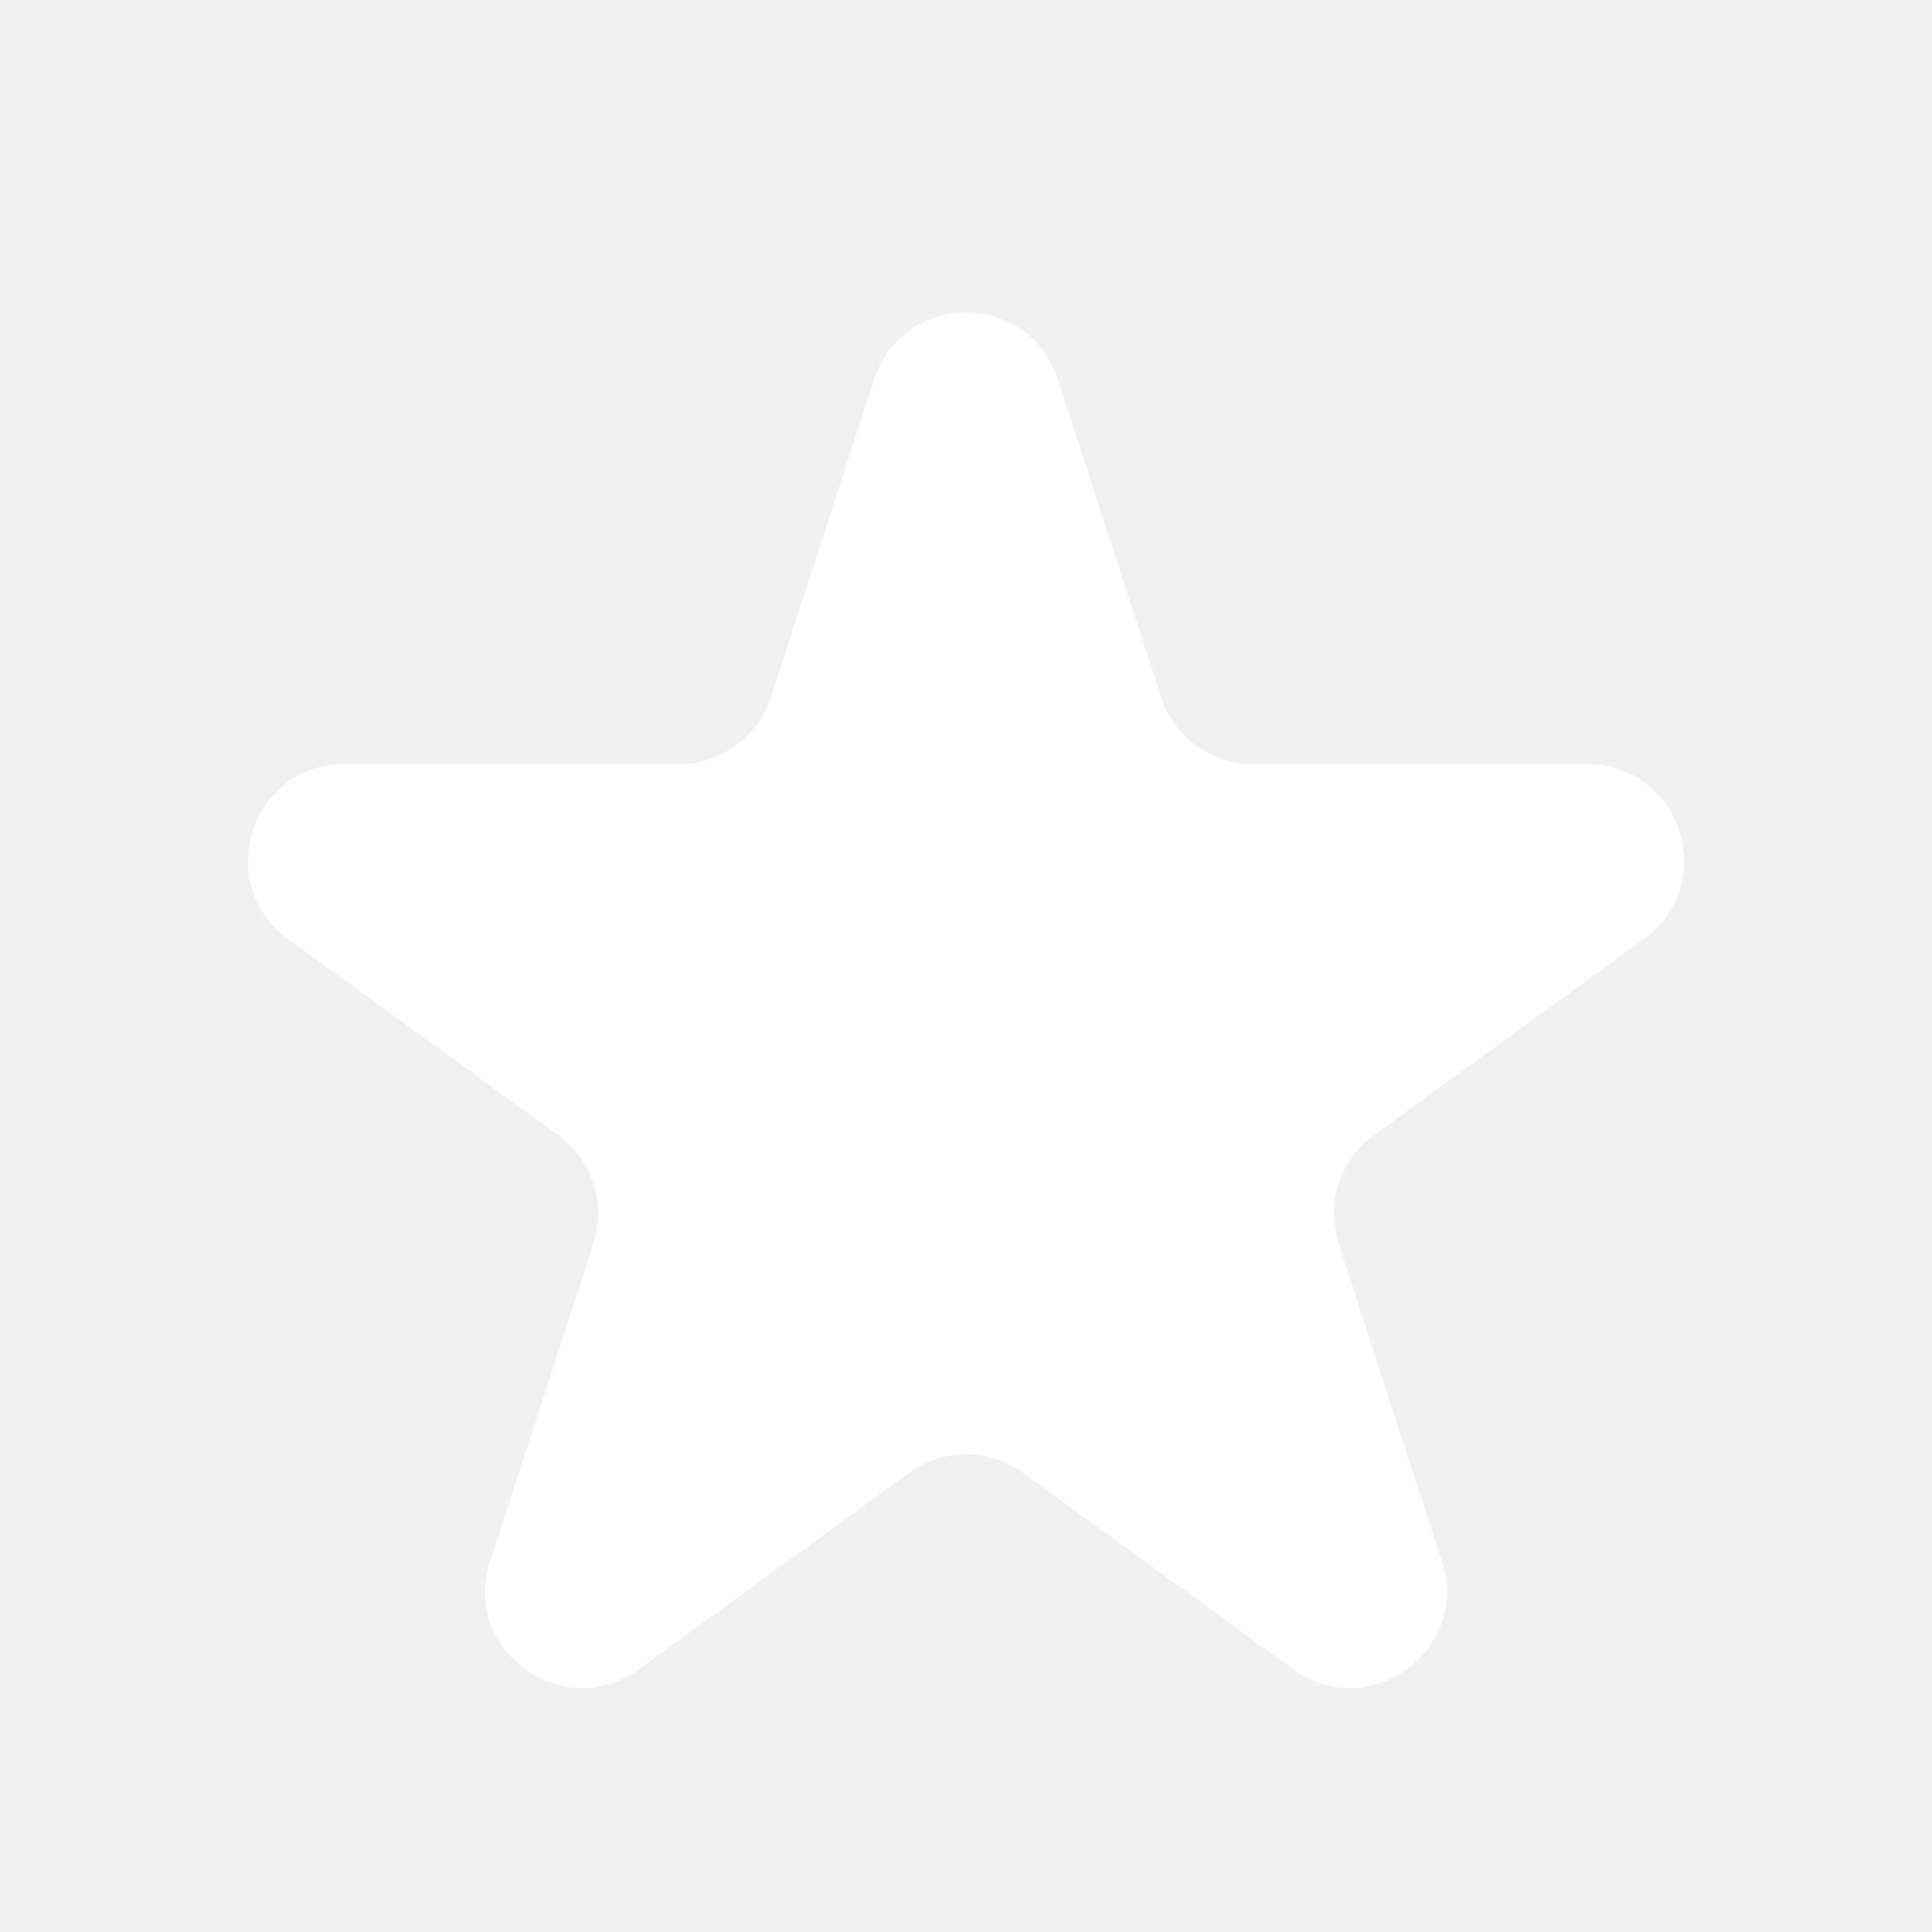
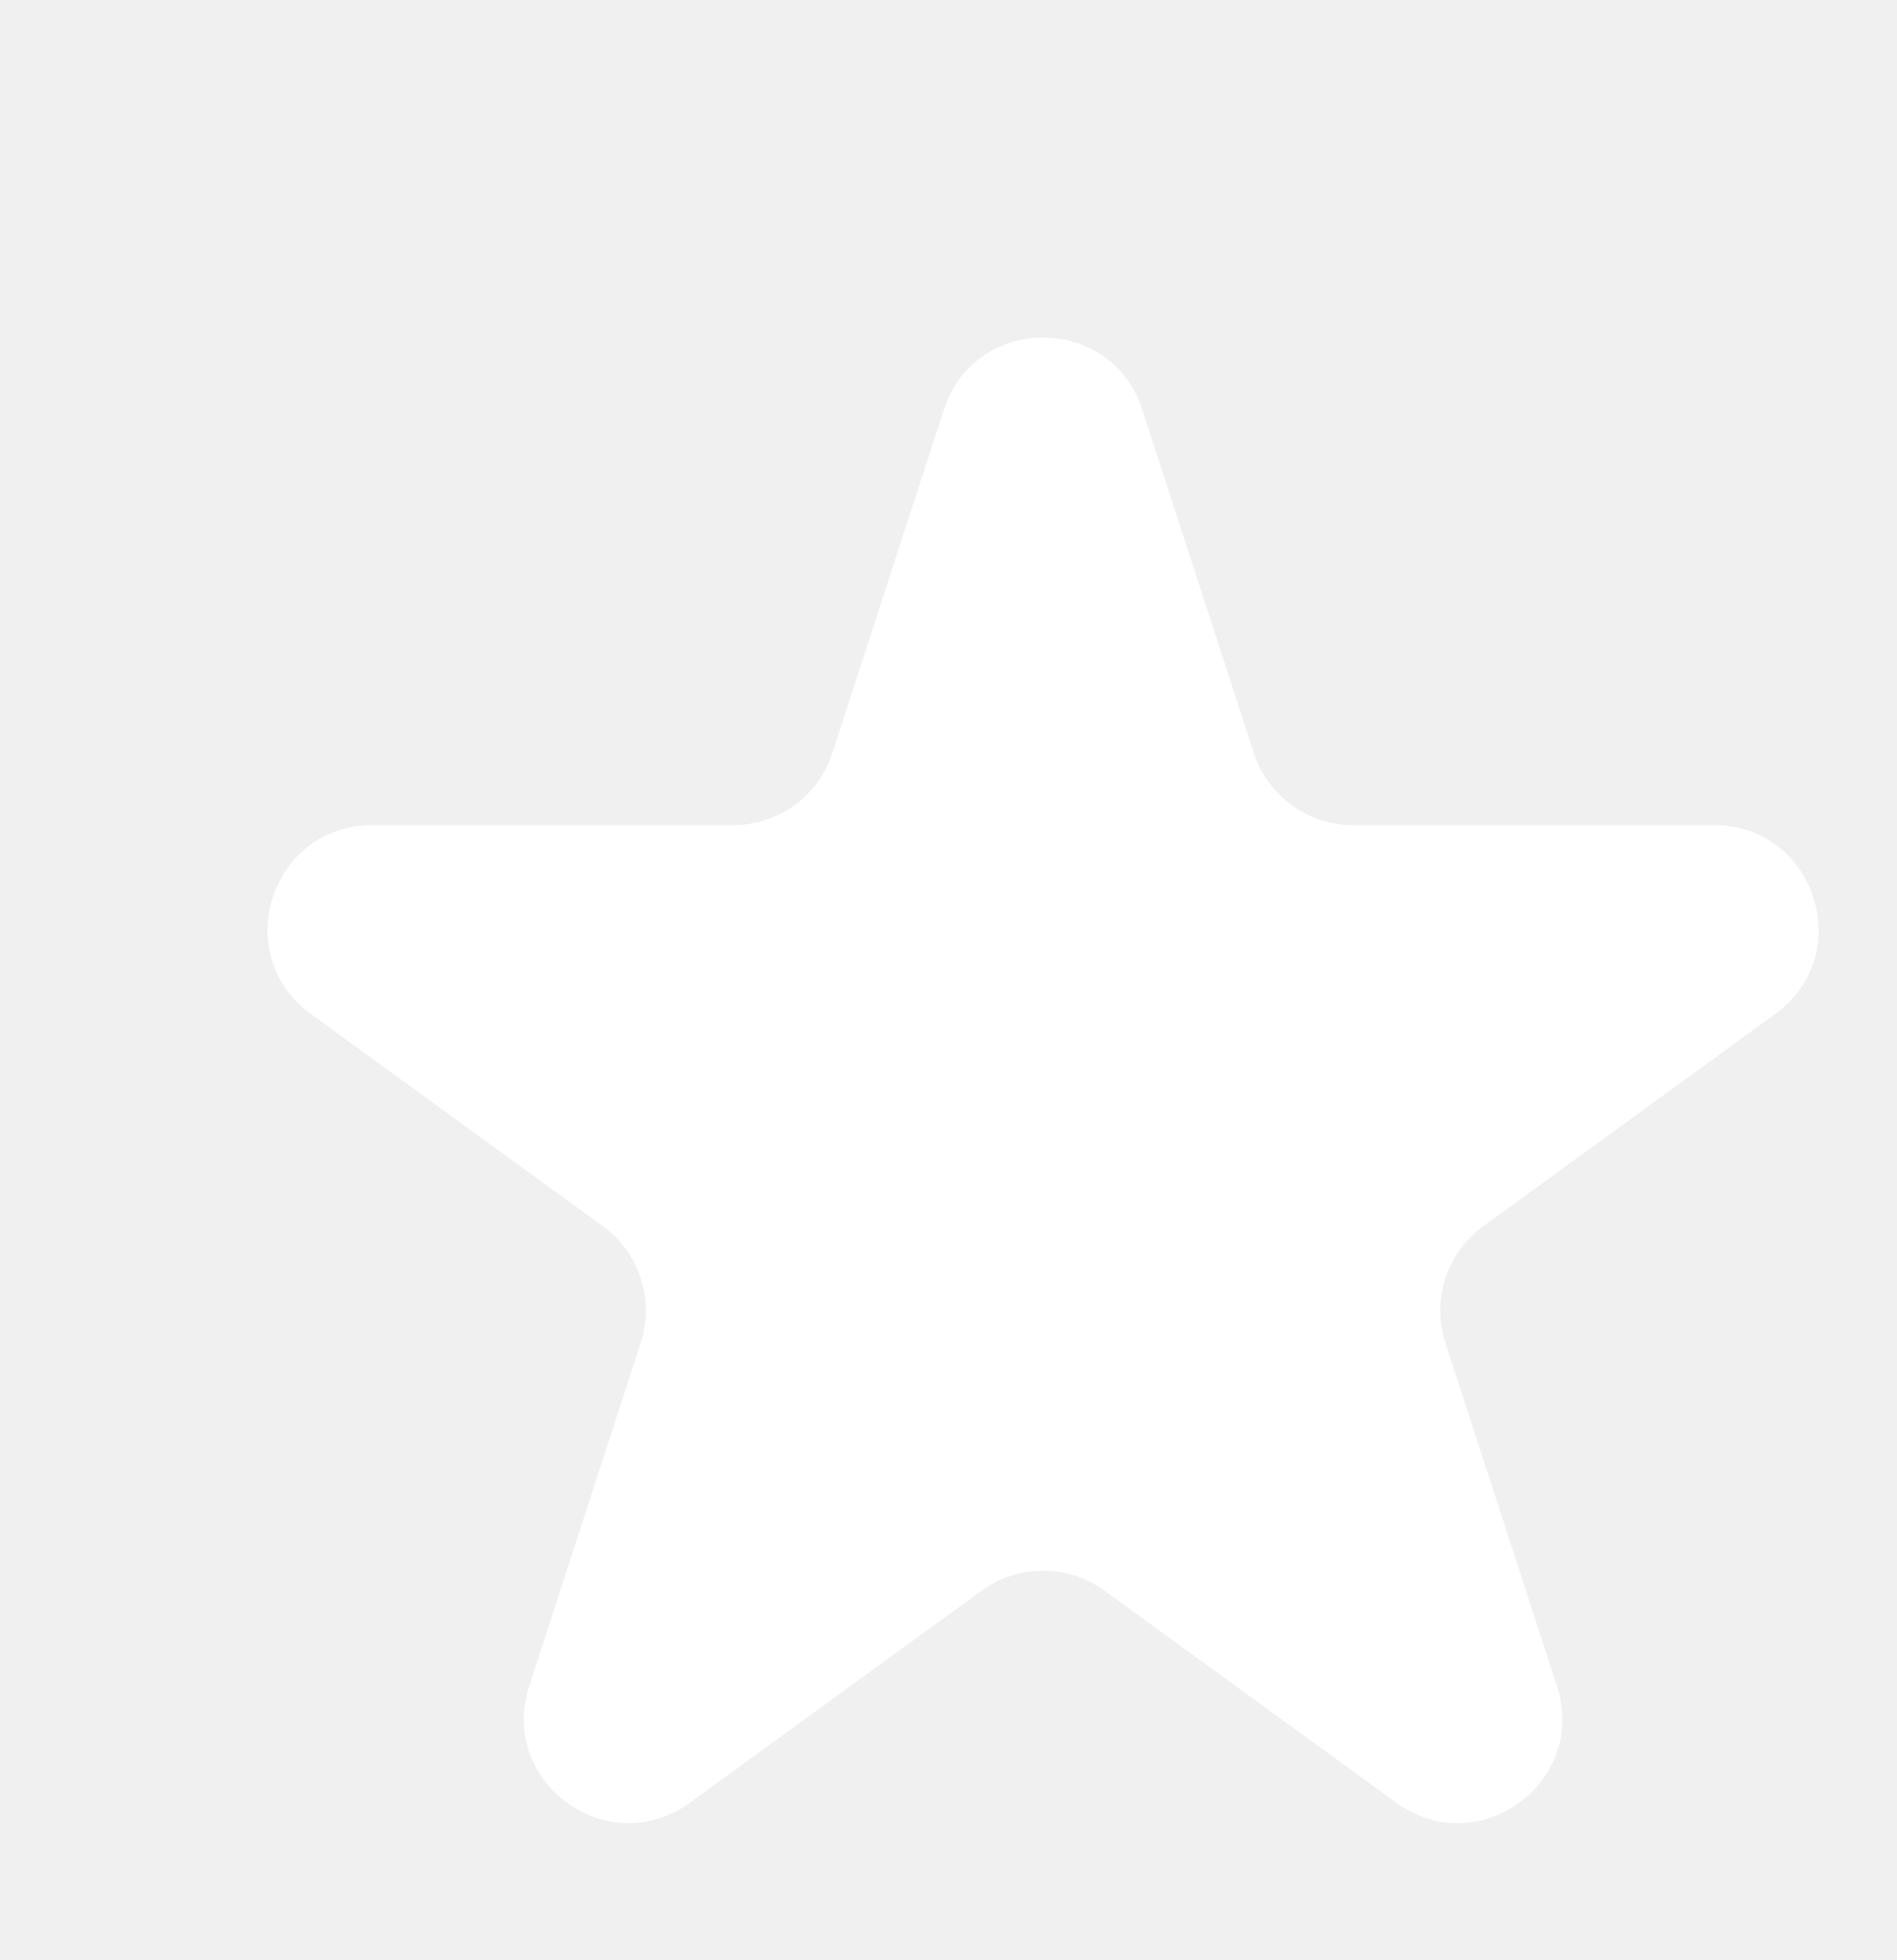
- <svg xmlns="http://www.w3.org/2000/svg" width="33" height="33" viewBox="0 0 33 33" fill="none">
+ <svg xmlns="http://www.w3.org/2000/svg" width="30" height="31" viewBox="0 0 30 31" fill="none">
  <path d="M14.931 6.48C15.425 4.959 17.575 4.959 18.069 6.48L19.834 11.911C20.055 12.591 20.688 13.051 21.403 13.051H27.114C28.713 13.051 29.377 15.097 28.084 16.036L23.464 19.393C22.886 19.813 22.643 20.558 22.864 21.238L24.629 26.669C25.123 28.189 23.383 29.453 22.09 28.514L17.47 25.157C16.892 24.737 16.108 24.737 15.53 25.157L10.91 28.514C9.617 29.453 7.877 28.189 8.371 26.669L10.136 21.238C10.356 20.558 10.114 19.813 9.536 19.393L4.916 16.036C3.623 15.097 4.287 13.051 5.886 13.051H11.597C12.312 13.051 12.945 12.591 13.166 11.911L14.931 6.48Z" fill="white" />
</svg>
